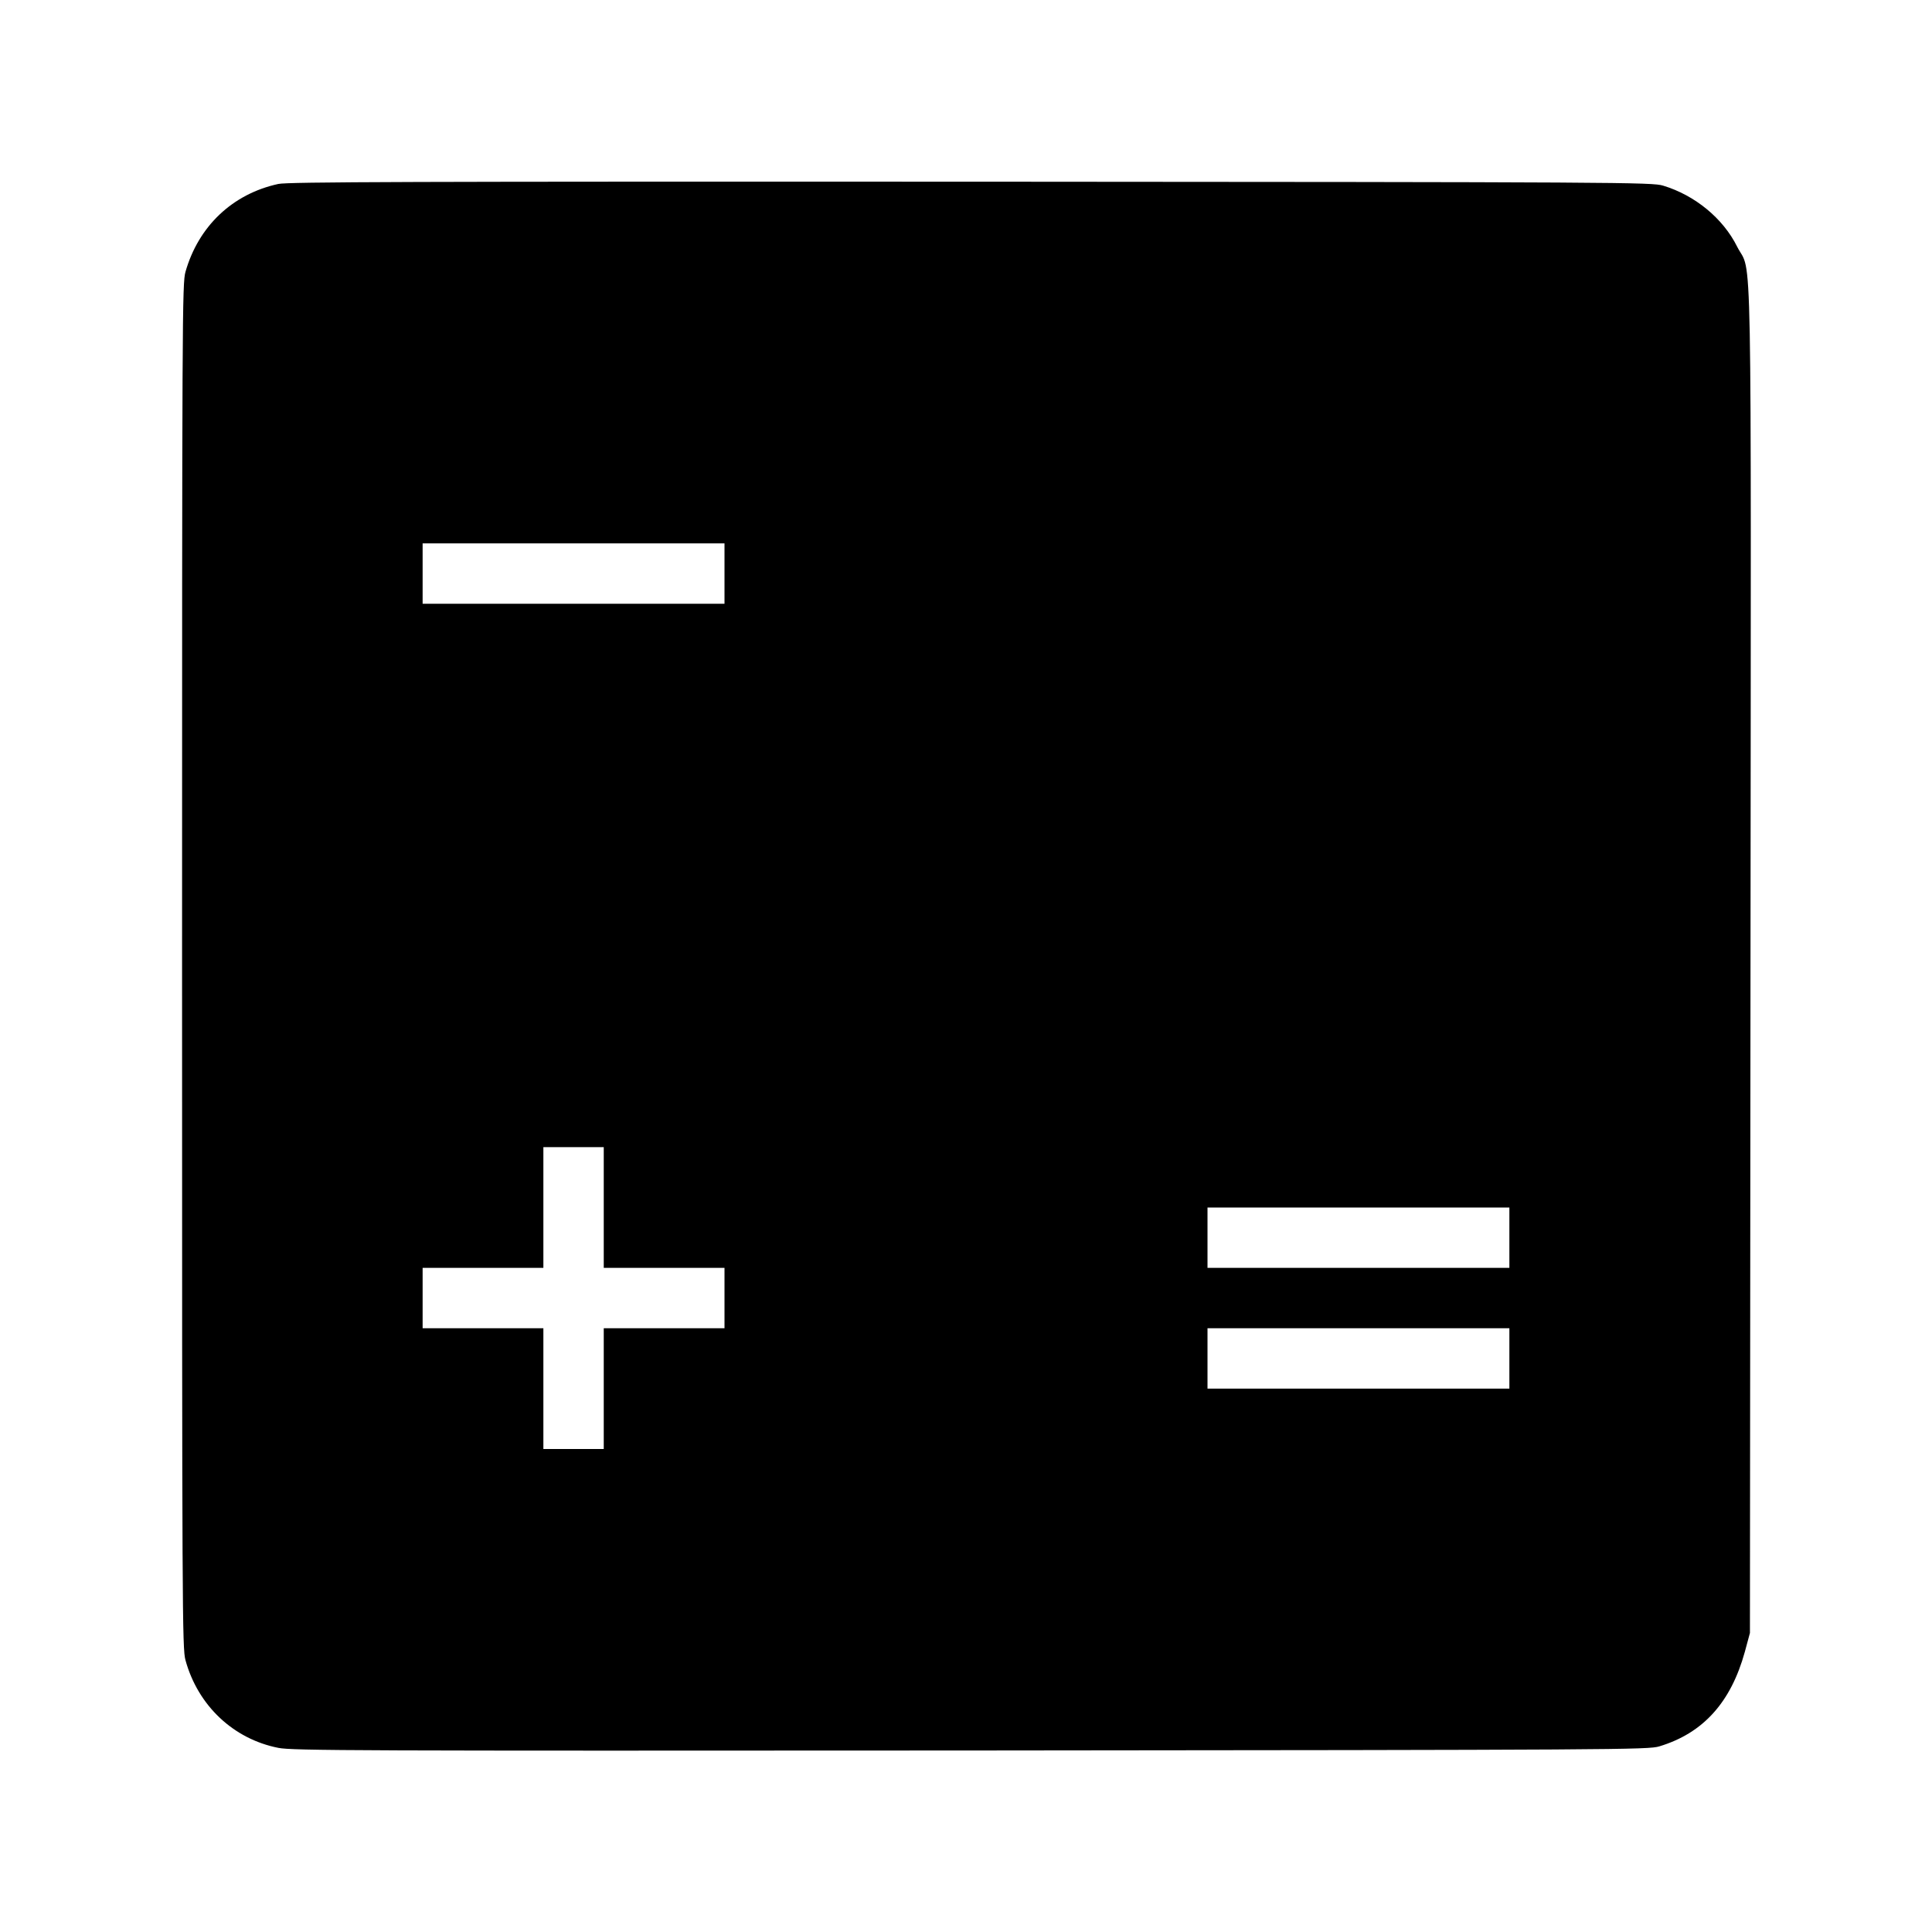
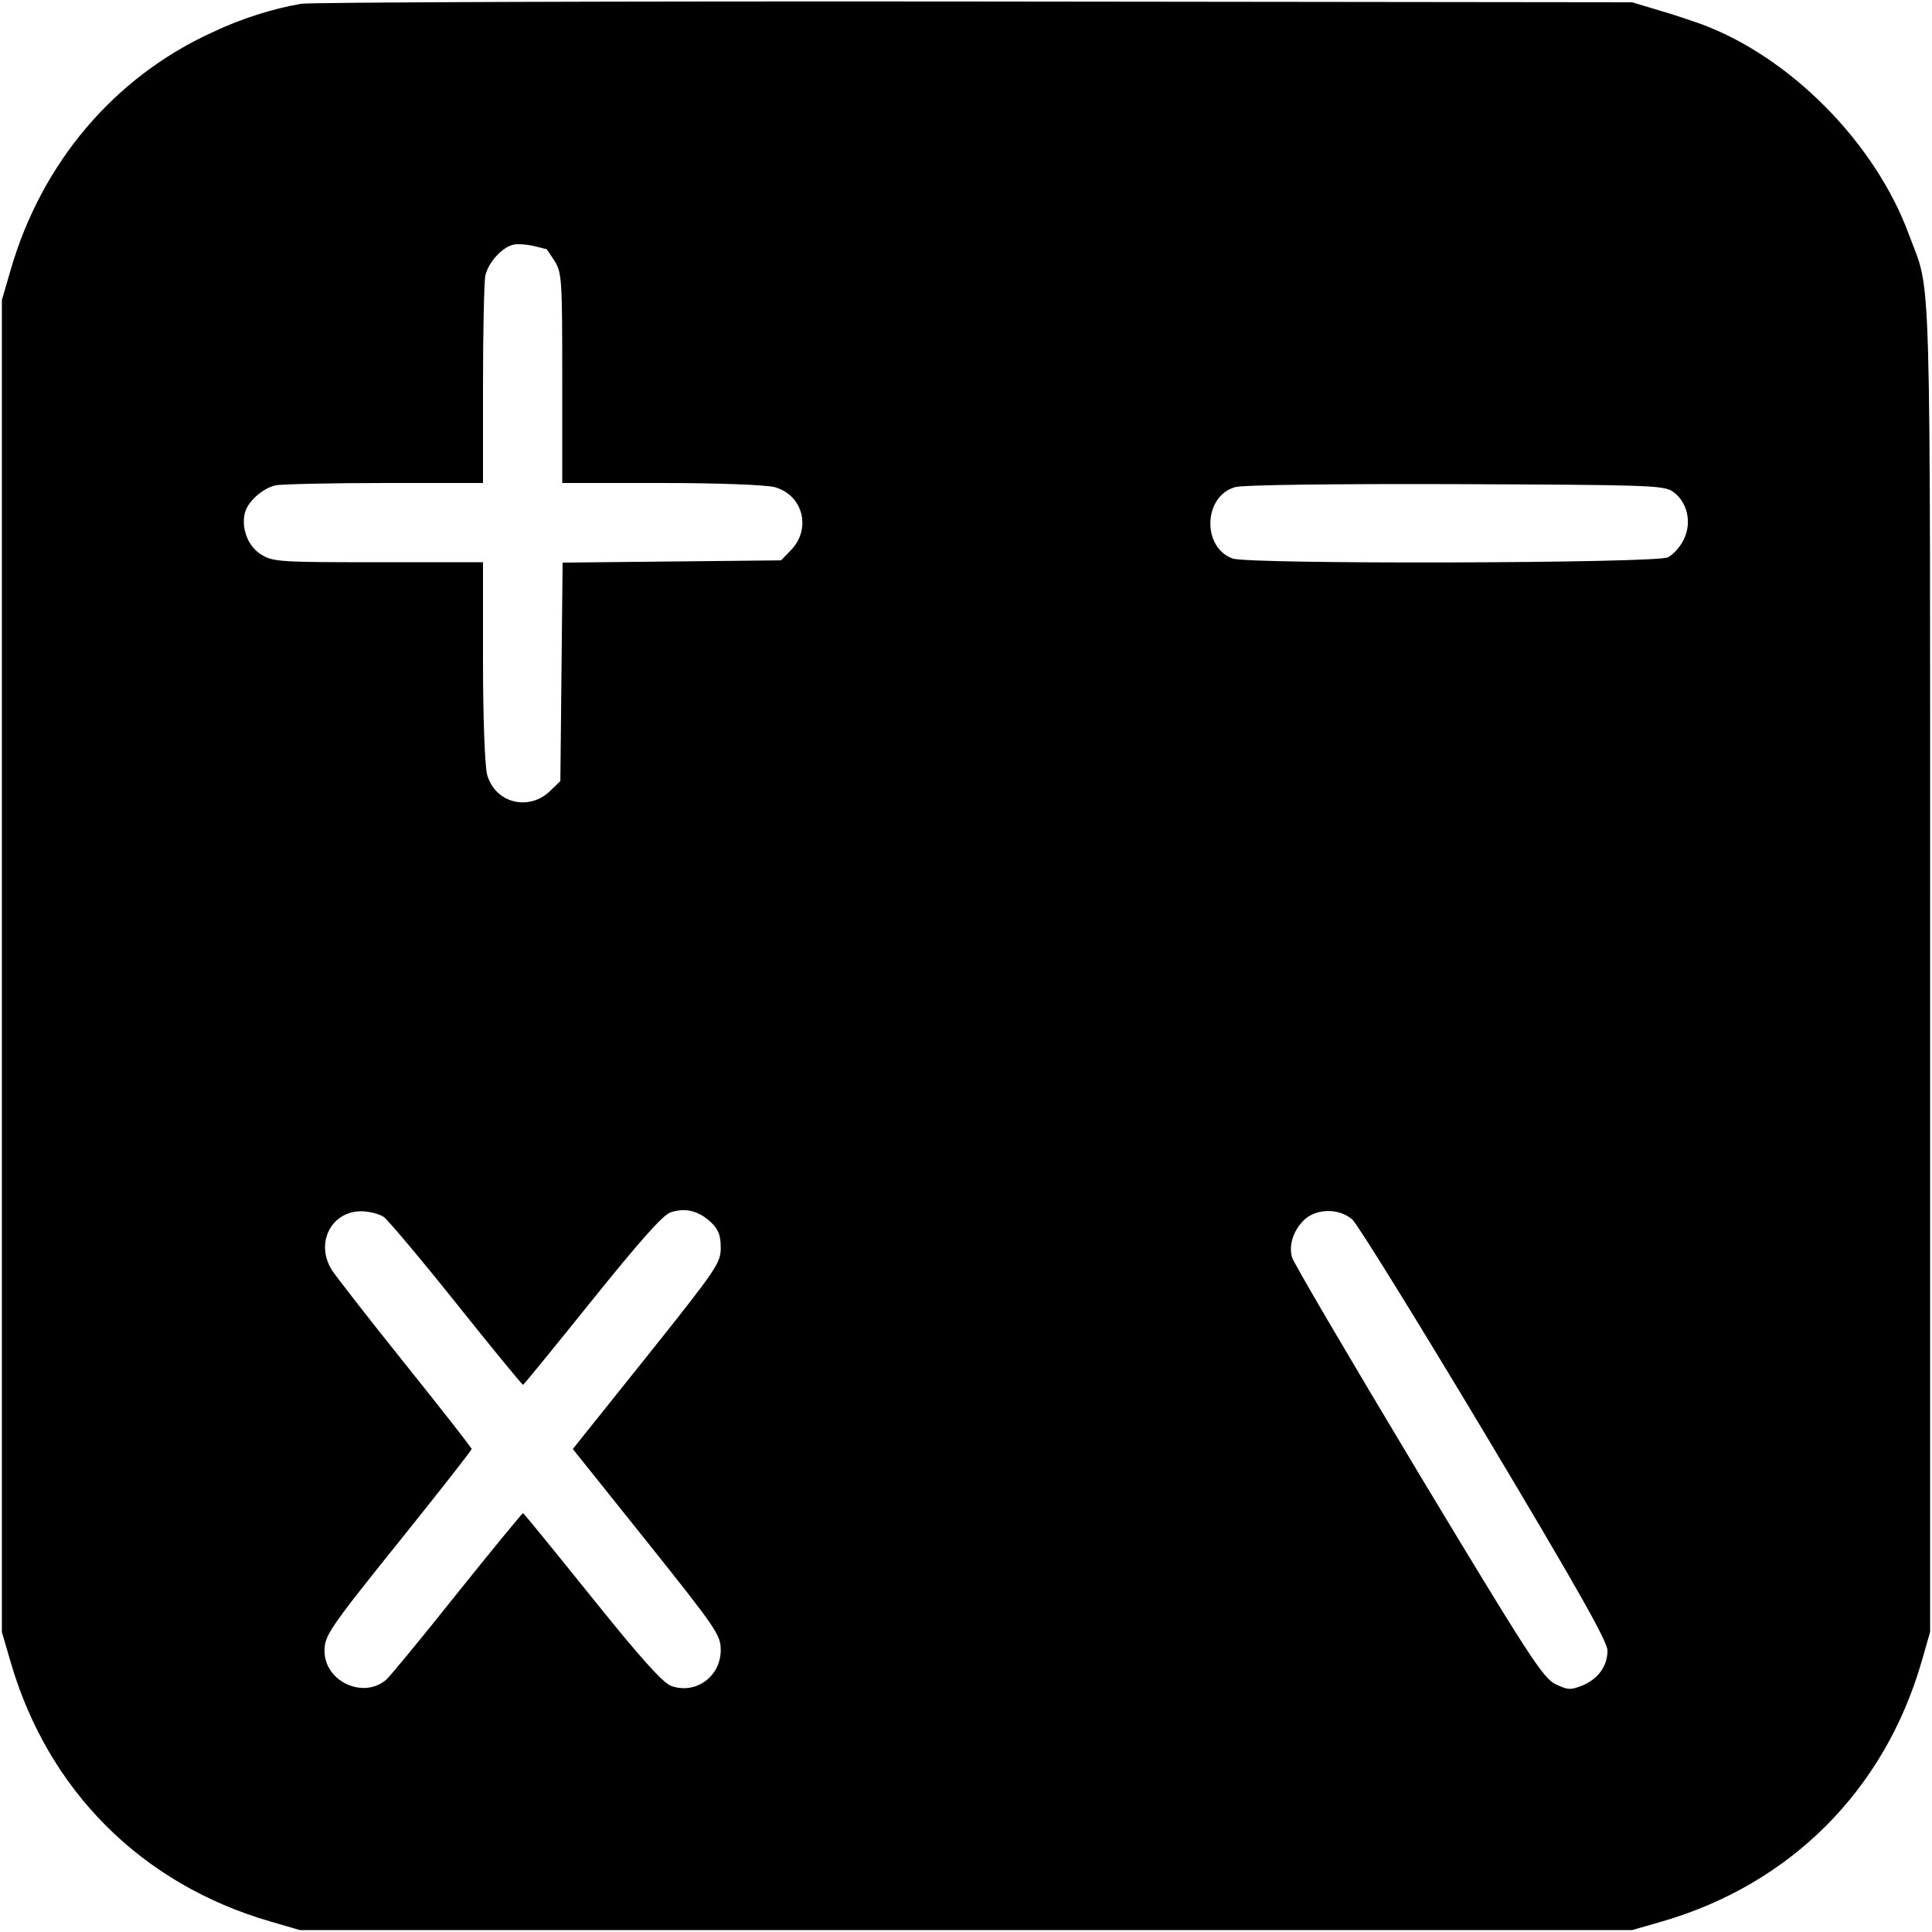
- <svg xmlns="http://www.w3.org/2000/svg" version="1.0" width="1024pt" height="1024pt" viewBox="0 0 1024 1024" preserveAspectRatio="xMidYMid meet">
-   <g transform="translate(0,1024) scale(0.1,-0.1)" fill="#000000" stroke="none">
-     <path d="M1475 9265 c-243 -53 -423 -224 -492 -466 -17 -61 -18 -212 -18 -3679 0 -3431 1 -3618 18 -3679 66 -241 254 -418 492 -465 73 -15 412 -16 3670 -14 3439 3 3593 4 3650 22 232 70 379 233 453 501 l27 100 3 3560 c3 3984 10 3628 -71 3788 -74 149 -223 272 -392 323 -58 18 -210 19 -3670 21 -2966 1 -3621 -1 -3670 -12z m2365 -2065 l0 -160 -800 0 -800 0 0 160 0 160 800 0 800 0 0 -160z m-640 -3360 l0 -320 320 0 320 0 0 -160 0 -160 -320 0 -320 0 0 -320 0 -320 -160 0 -160 0 0 320 0 320 -320 0 -320 0 0 160 0 160 320 0 320 0 0 320 0 320 160 0 160 0 0 -320z m4800 -160 l0 -160 -800 0 -800 0 0 160 0 160 800 0 800 0 0 -160z m0 -640 l0 -160 -800 0 -800 0 0 160 0 160 800 0 800 0 0 -160z" />
+ <svg xmlns="http://www.w3.org/2000/svg" version="1.0" width="512pt" height="512pt" viewBox="0 0 512 512" preserveAspectRatio="xMidYMid meet">
+   <g transform="translate(0,512) scale(0.1,-0.1)" fill="#000000" stroke="none">
+     <path d="M798 5110 c-75 -13 -158 -39 -236 -76 -260 -119 -452 -346 -534 -630 l-23 -79 0 -1765 0 -1765 23 -79 c99 -341 347 -589 688 -688 l79 -23 1765 0 1765 0 80 23 c340 99 588 347 687 687 l23 80 0 1760 c0 1931 4 1780 -56 1943 -89 243 -315 472 -553 559 -23 8 -72 25 -111 36 l-70 21 -1740 2 c-957 1 -1761 -2 -1787 -6z m650 -650 c1 0 11 -15 22 -32 19 -31 20 -51 20 -310 l0 -278 263 0 c153 0 278 -5 300 -11 76 -21 98 -112 42 -168 l-25 -26 -290 -3 -289 -3 -3 -289 -3 -290 -26 -25 c-56 -56 -147 -34 -168 42 -6 22 -11 147 -11 301 l0 262 -277 0 c-258 0 -280 1 -310 20 -34 20 -53 66 -45 107 6 32 47 69 83 77 18 3 148 6 290 6 l259 0 0 259 c0 142 3 272 6 290 8 36 46 78 77 83 12 2 35 0 52 -4 16 -4 31 -8 33 -8z m2984 -642 c39 -26 53 -82 30 -128 -9 -19 -28 -40 -42 -47 -31 -16 -1114 -19 -1154 -3 -81 30 -77 165 7 189 19 6 257 9 582 8 505 -2 553 -3 577 -19z m-2549 -1936 c21 -20 27 -35 27 -69 0 -40 -10 -55 -196 -288 l-196 -245 196 -245 c186 -233 196 -248 196 -288 0 -70 -66 -118 -131 -95 -22 8 -80 72 -210 234 -99 123 -181 224 -183 224 -2 0 -81 -96 -174 -212 -93 -117 -178 -220 -188 -229 -61 -53 -164 -5 -164 76 0 41 12 59 214 310 97 121 176 222 176 225 0 3 -79 104 -176 225 -97 121 -185 234 -195 250 -44 71 -1 155 78 155 21 0 48 -7 60 -15 11 -8 98 -111 193 -230 94 -118 174 -215 176 -215 2 0 84 101 183 224 124 154 188 227 208 233 38 13 73 5 106 -25z m1701 6 c14 -13 172 -268 351 -567 244 -408 325 -551 325 -575 0 -41 -24 -75 -67 -93 -31 -12 -38 -12 -71 4 -33 16 -71 75 -365 563 -180 300 -330 555 -333 568 -9 32 3 70 31 98 32 32 94 33 129 2z" />
  </g>
</svg>
